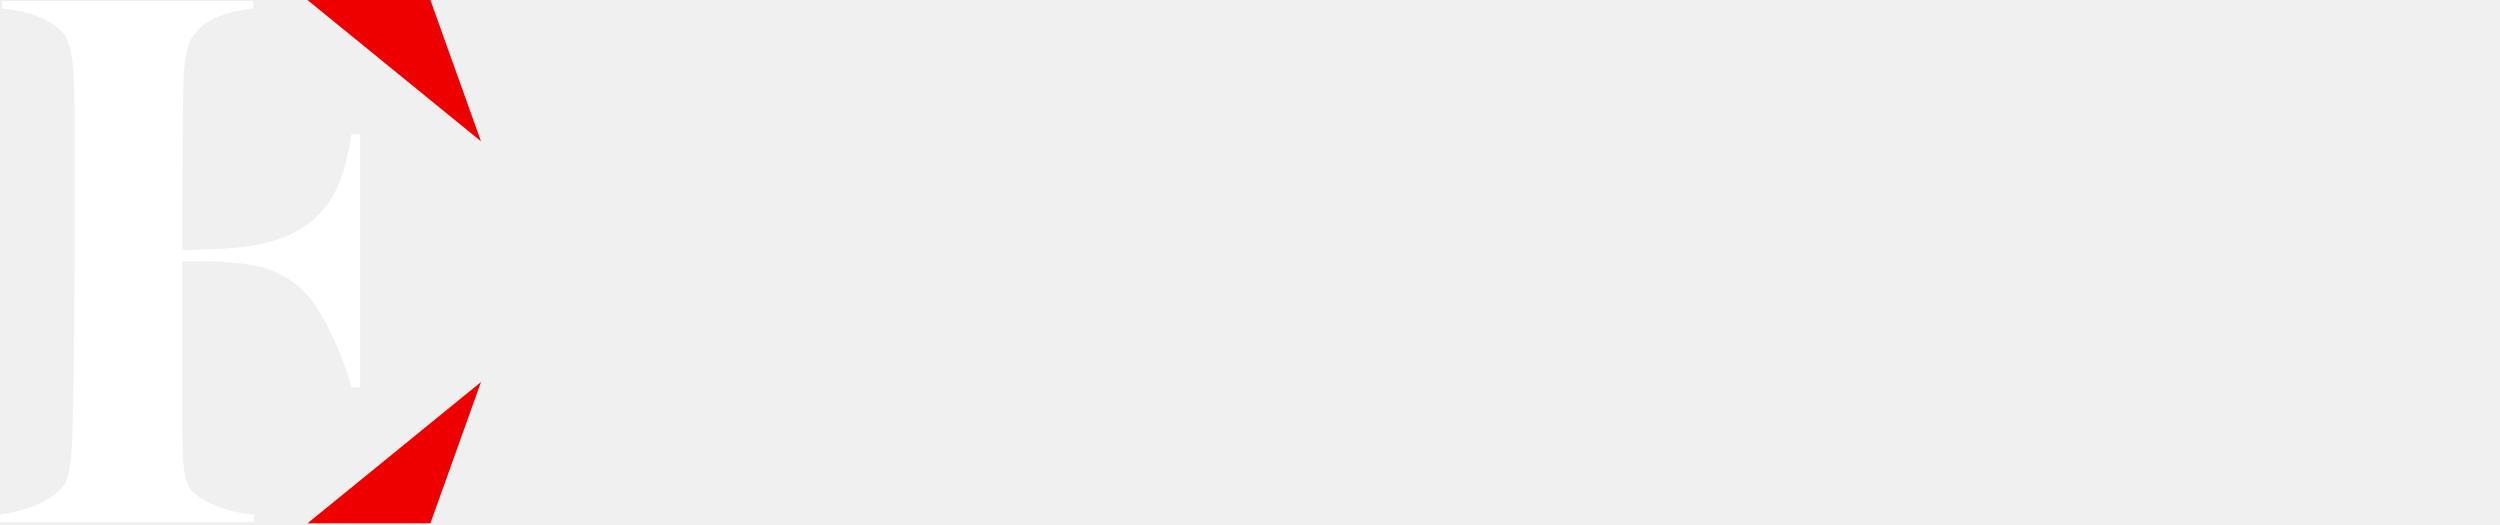
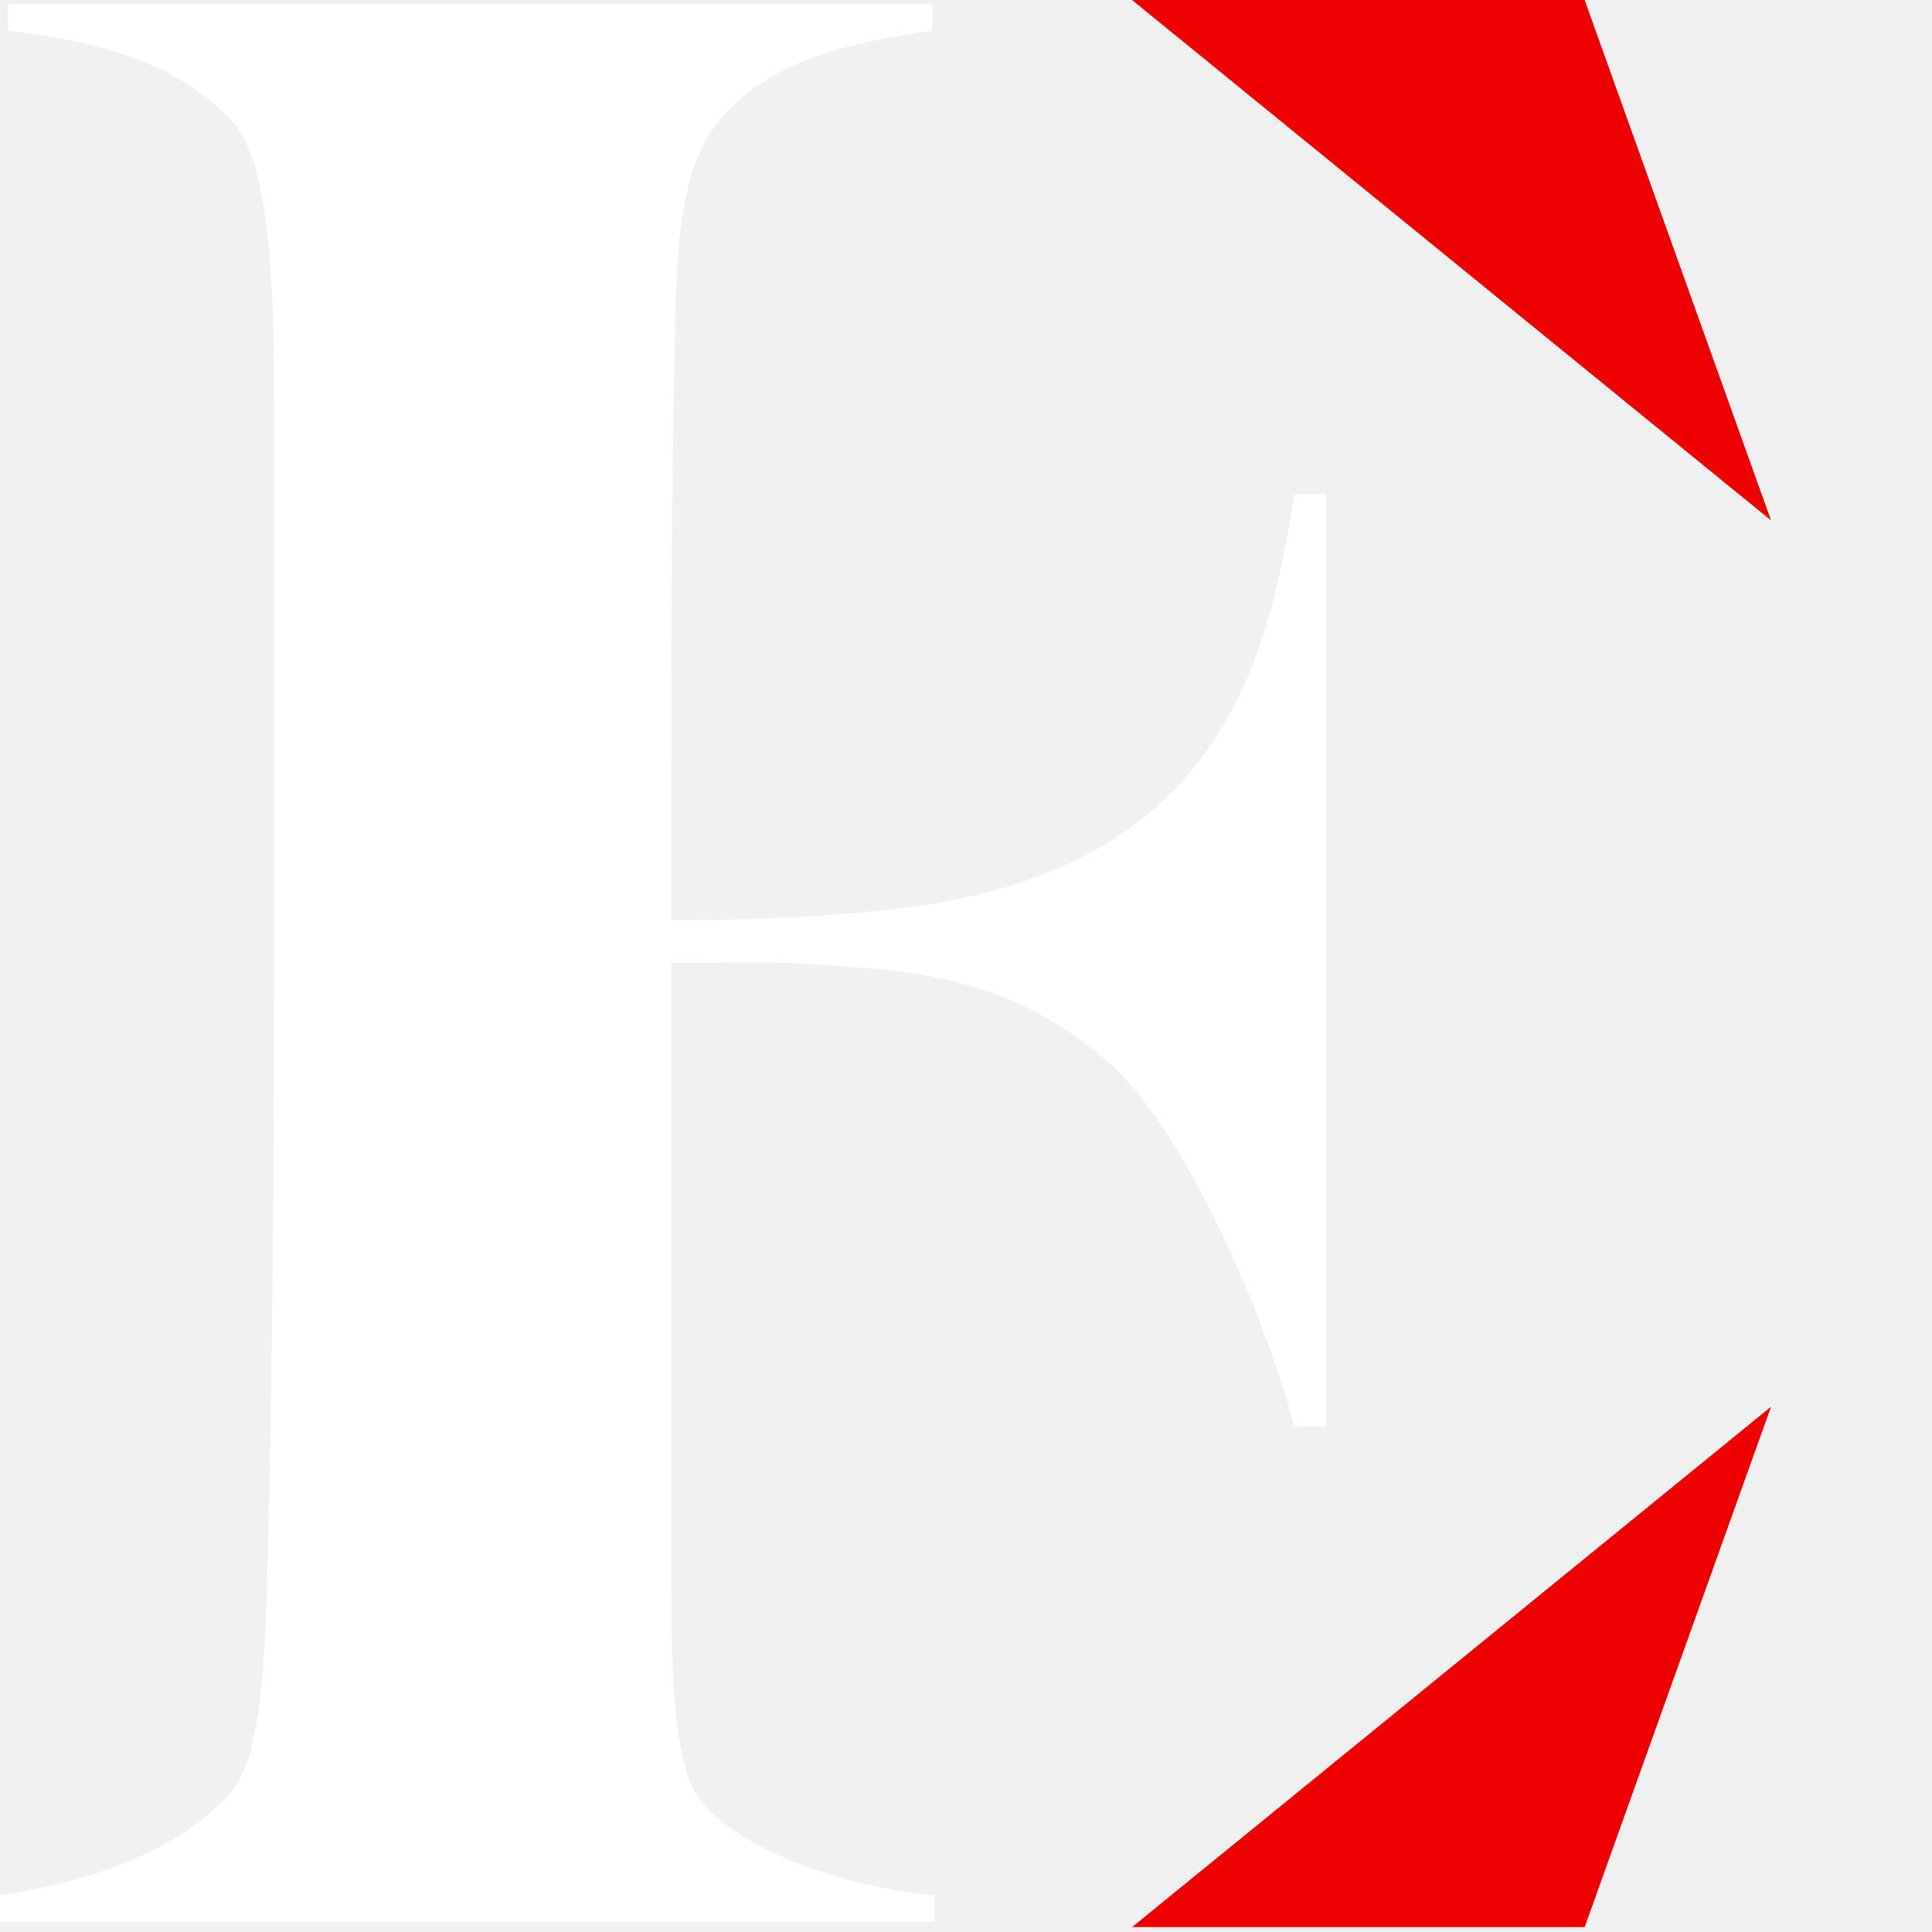
- <svg xmlns="http://www.w3.org/2000/svg" width="162" height="34" viewBox="0 0 162 34" fill="none">
+ <svg xmlns="http://www.w3.org/2000/svg" width="34" height="34" viewBox="0 0 34 34" fill="none">
  <g id="Frame" clip-path="url(#clip0_177_2517)">
    <path id="Vector" d="M27.887 33.914H19.922L31.167 24.756L27.887 33.914Z" fill="#EE0000" />
    <path id="Vector_2" d="M27.887 0H19.922L31.167 9.158L27.887 0Z" fill="#EE0000" />
    <path id="Union" d="M0 33.353V33.822H16.451V33.353C15.136 33.257 13.028 32.648 12.278 31.618C11.809 30.964 11.809 28.948 11.809 27.212V16.946C12.268 16.946 12.598 16.943 12.862 16.941C13.701 16.934 13.861 16.932 15.277 17.038C17.105 17.179 18.371 17.696 19.542 18.726C20.853 19.896 22.26 23.131 22.777 25.099H23.338V8.696H22.777C22.308 11.791 21.37 14.885 16.872 15.82C15.142 16.185 12.355 16.196 11.809 16.196C11.809 12.614 11.811 9.937 11.857 6.869C11.866 6.615 11.87 6.347 11.874 6.072C11.893 4.826 11.915 3.439 12.374 2.556C13.172 1.057 15.096 0.728 16.407 0.54V0.071H0.14V0.54C1.78 0.728 3.235 1.149 4.125 2.183C4.826 3.025 4.826 5.51 4.826 7.667V16.806C4.826 20.277 4.782 24.775 4.734 26.511C4.73 26.667 4.727 26.825 4.723 26.984C4.682 28.873 4.639 30.878 4.077 31.526C3.143 32.604 1.547 33.121 0 33.353Z" fill="white" />
  </g>
  <defs>
    <clipPath id="clip0_177_2517">
      <rect width="162" height="34" fill="white" />
    </clipPath>
  </defs>
</svg>
